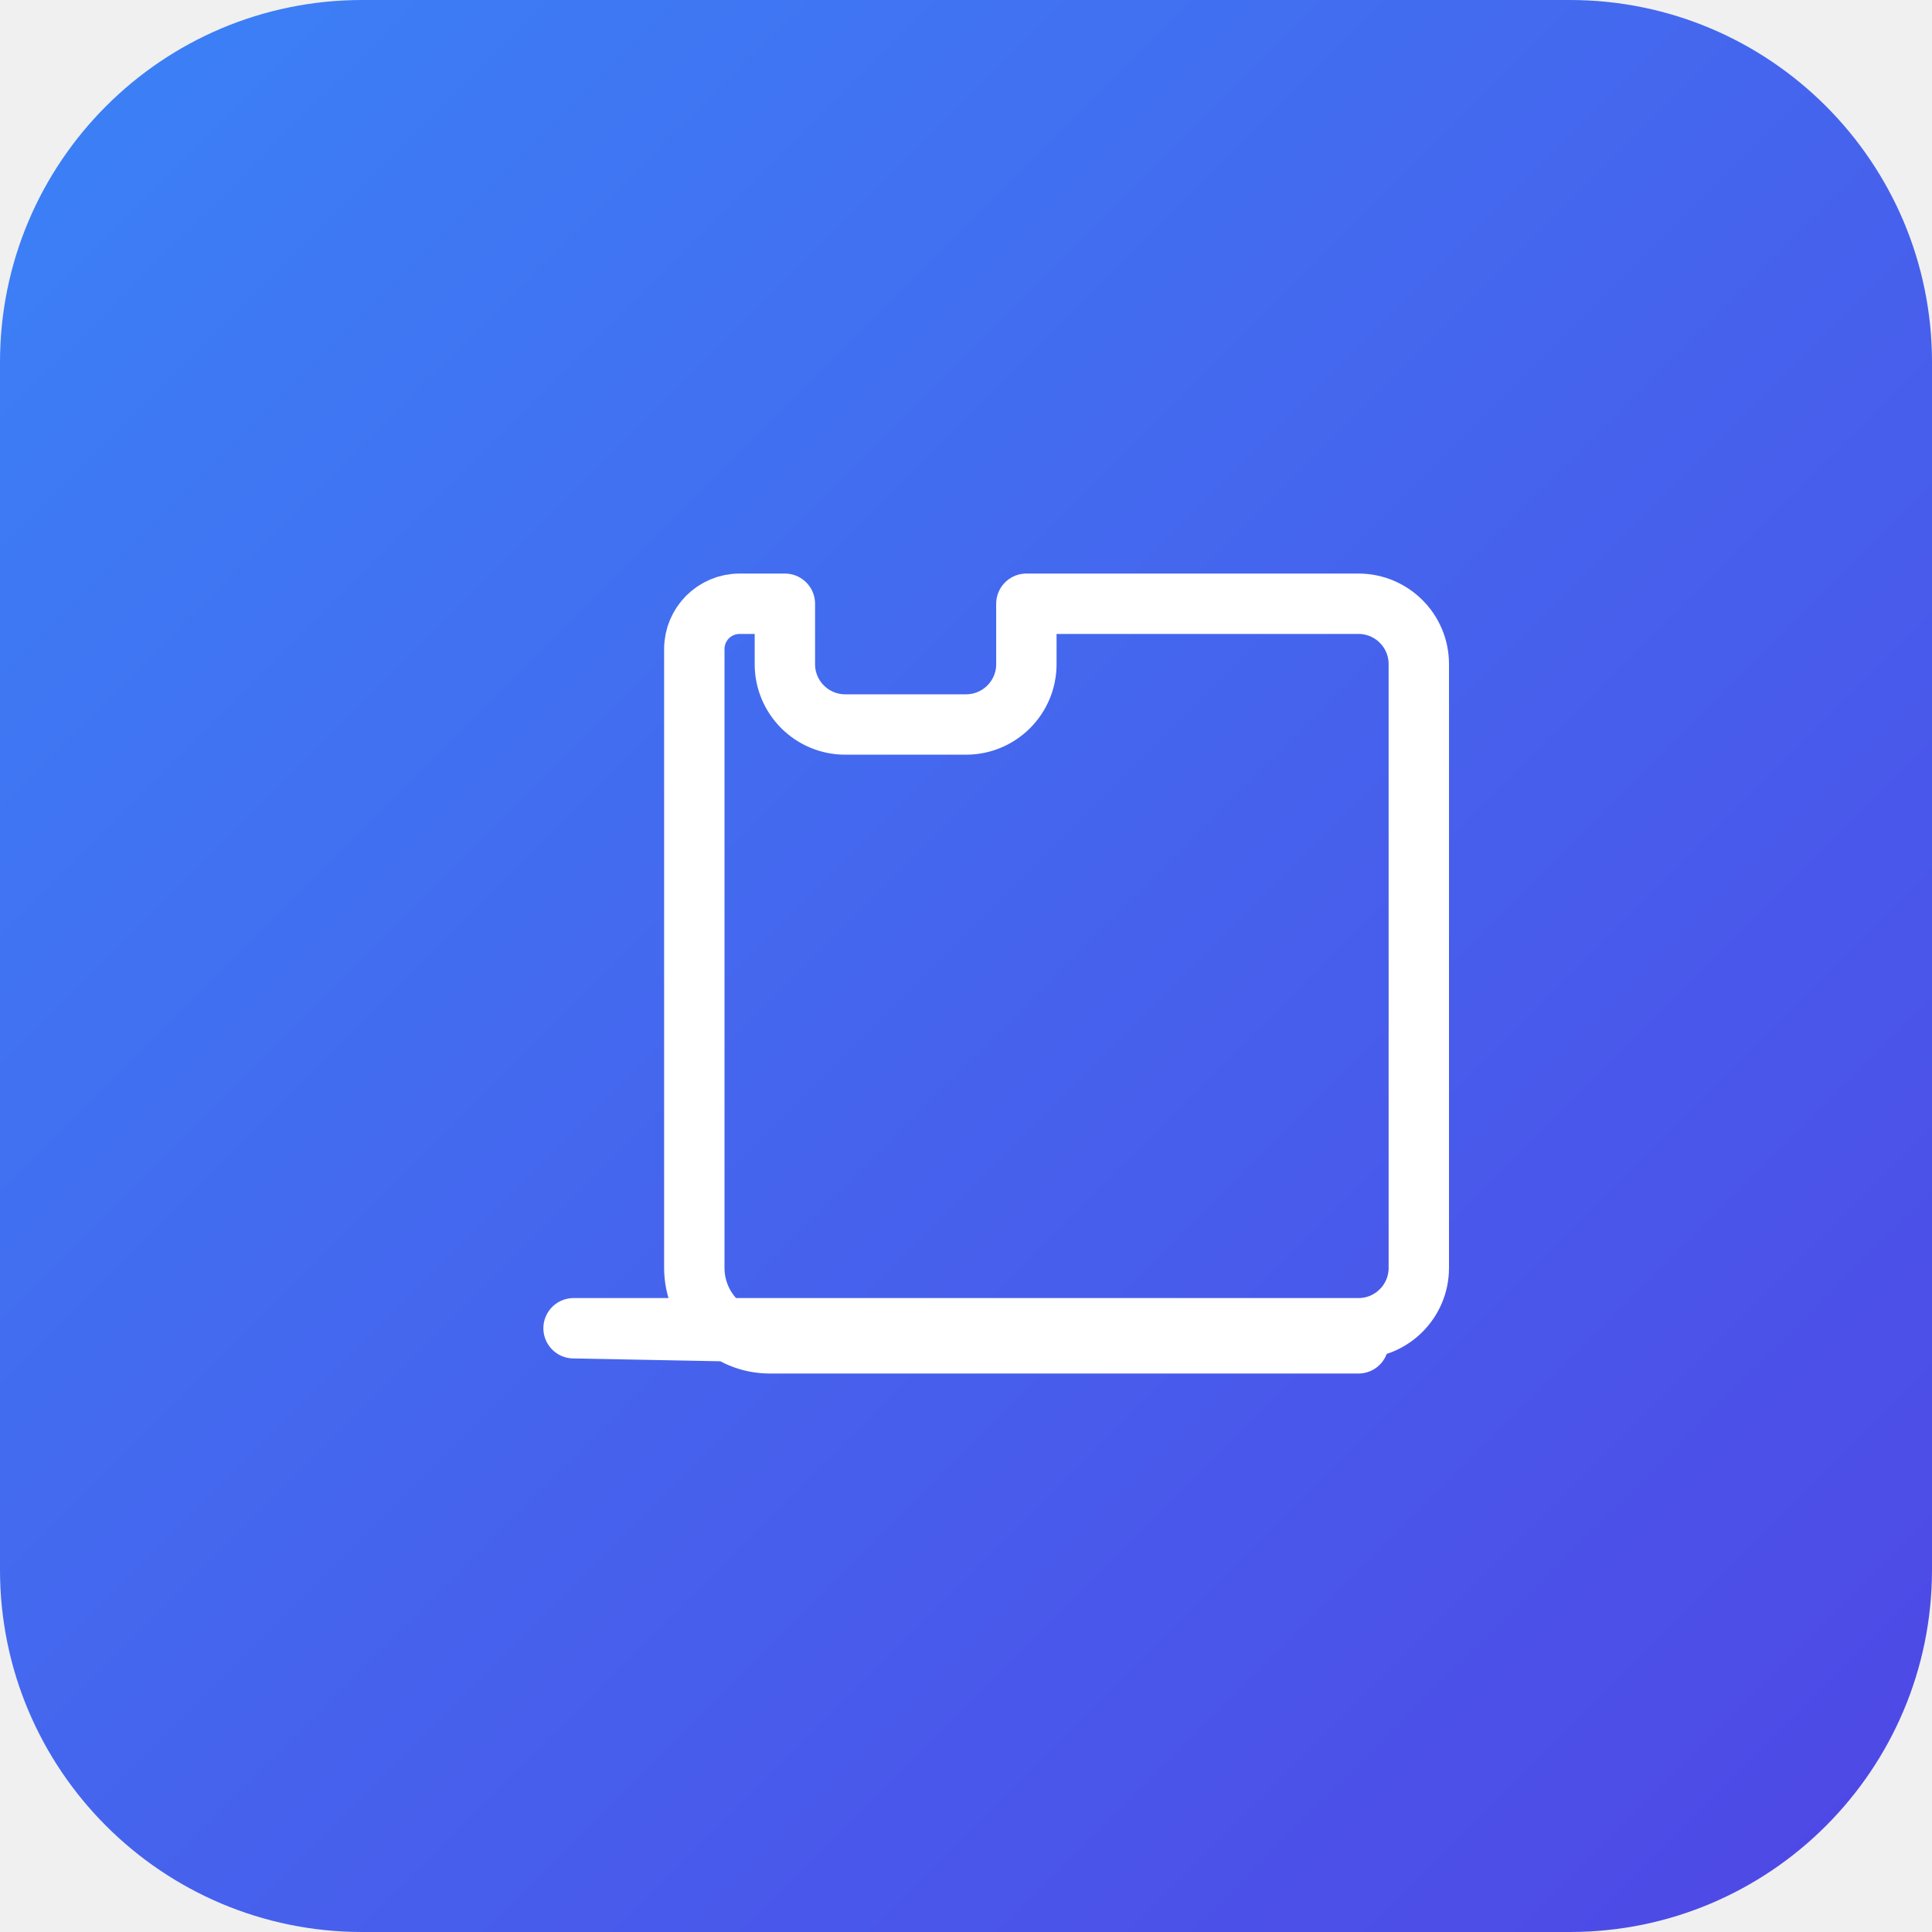
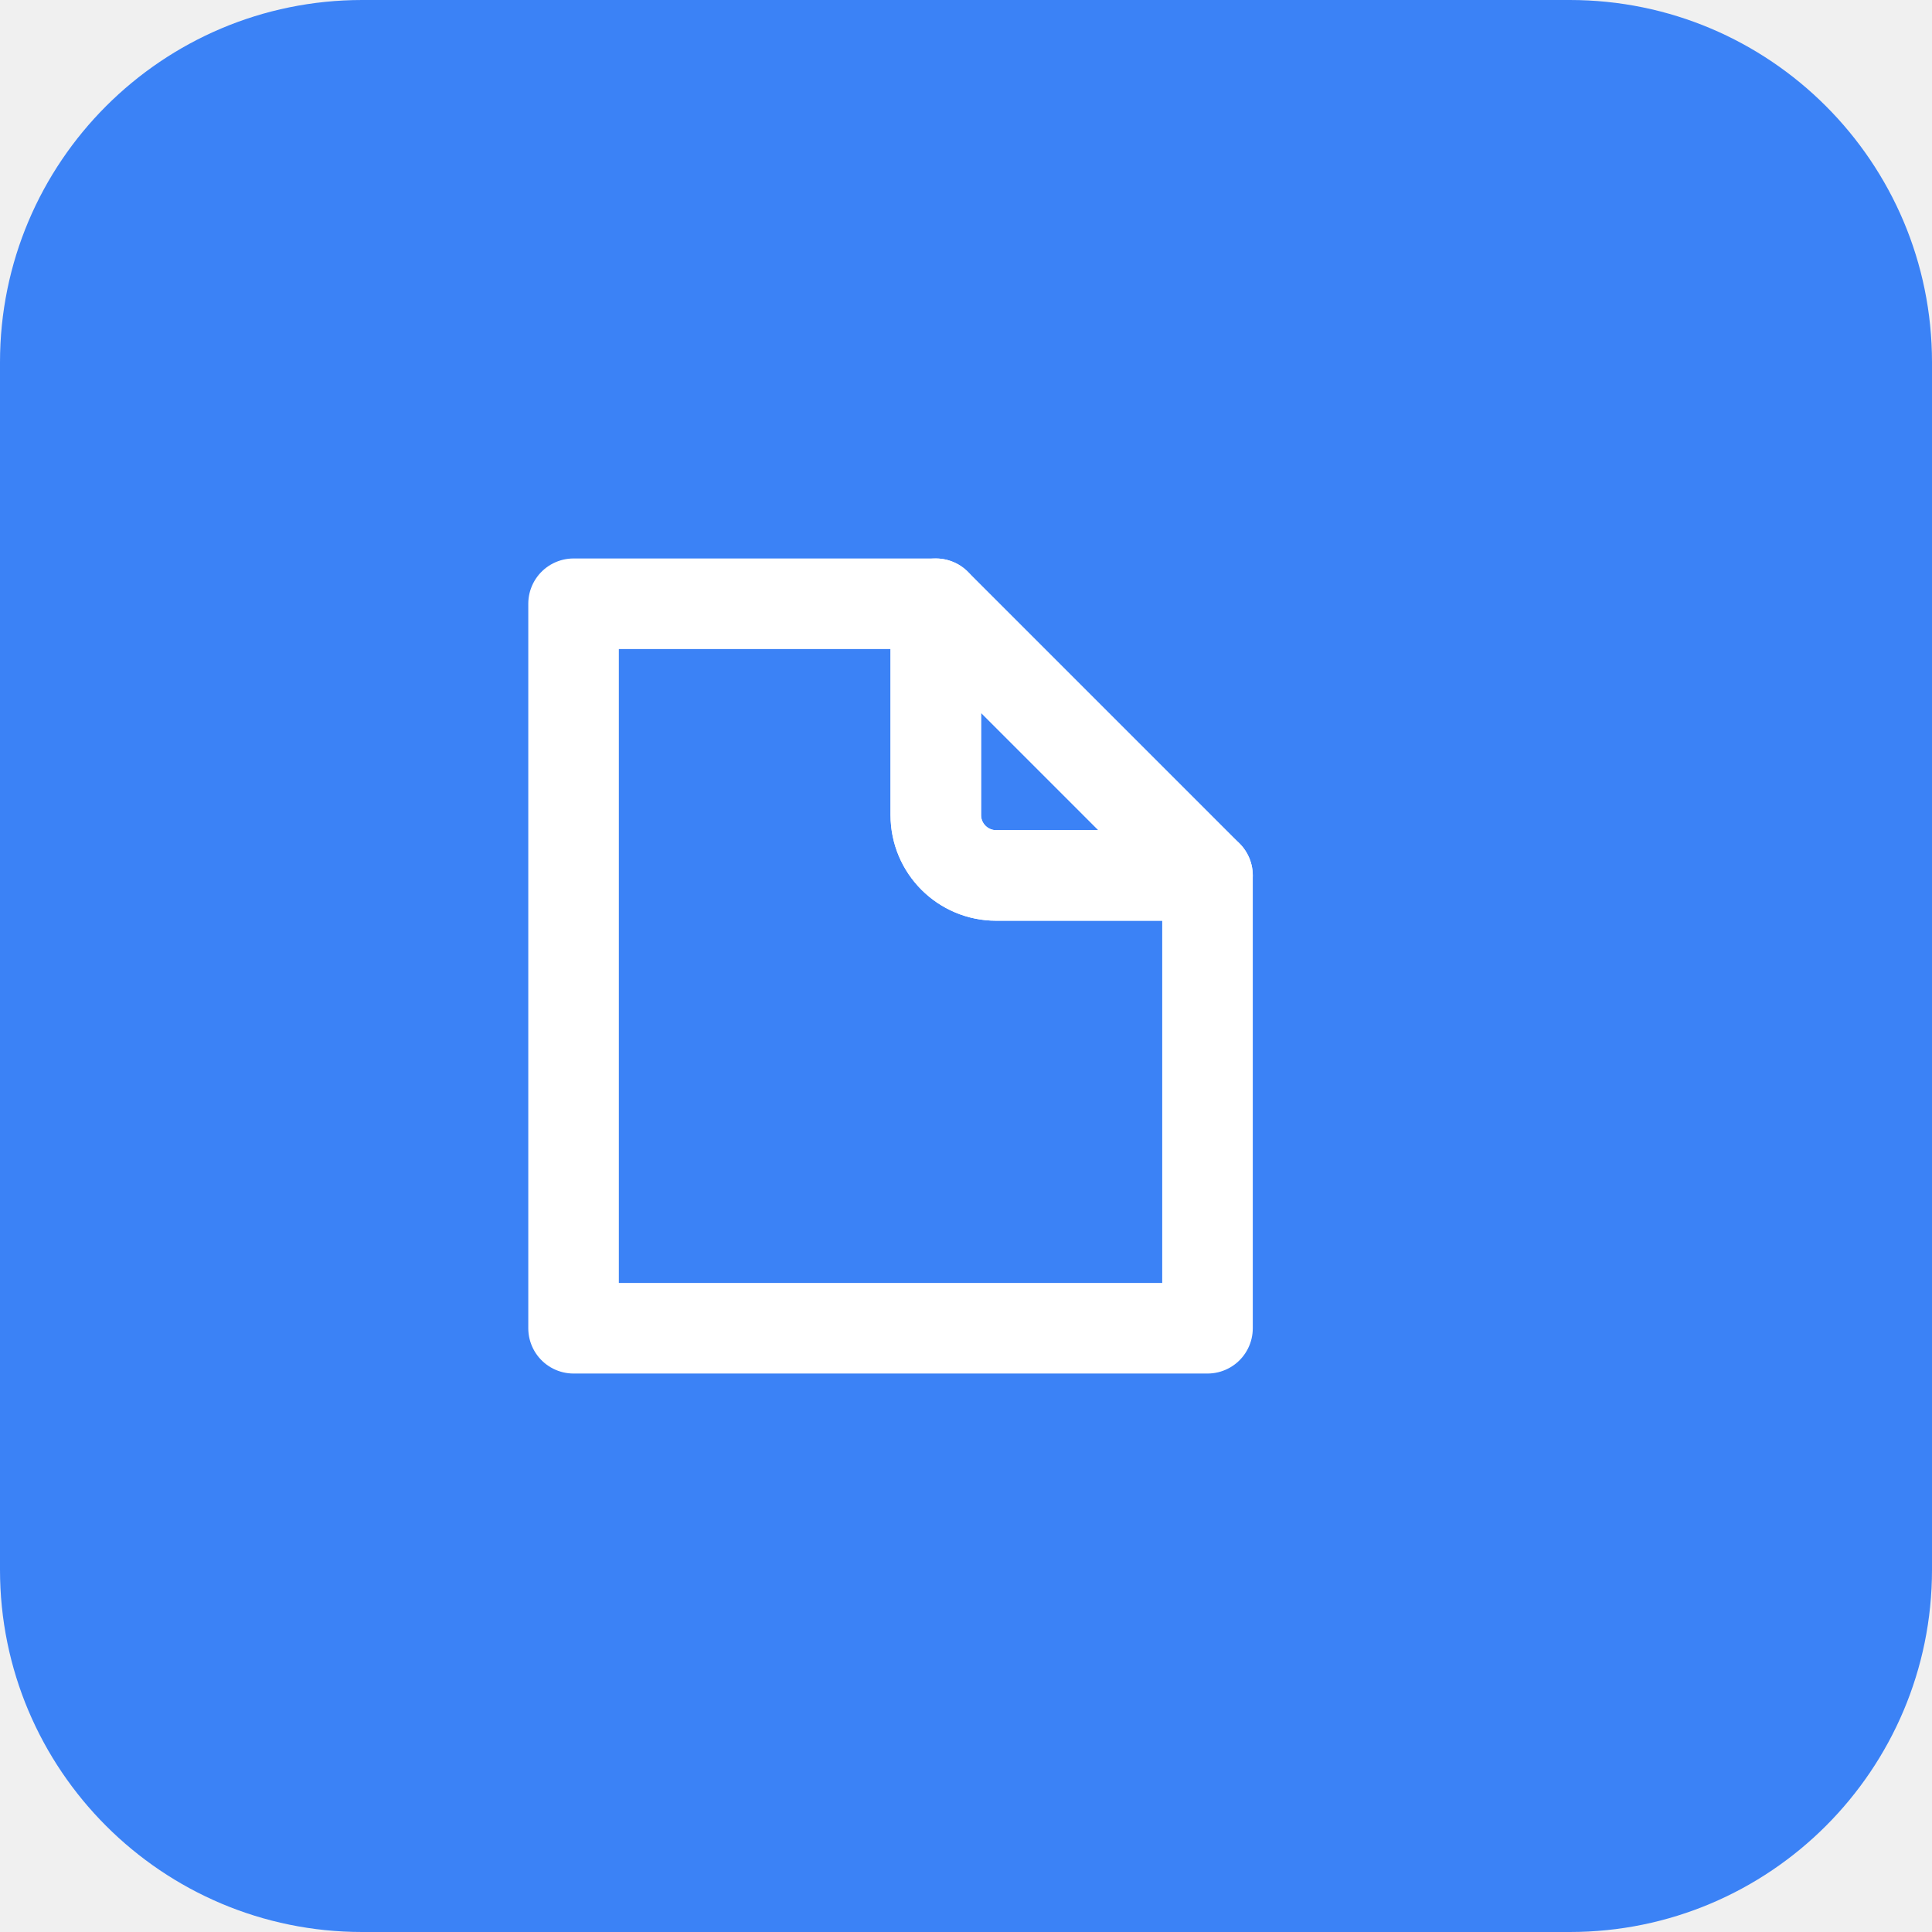
<svg xmlns="http://www.w3.org/2000/svg" width="64" height="64" viewBox="0 0 64 64" fill="none">
-   <rect width="64" height="64" rx="12" fill="url(#gradient)" />
-   <path d="M19 44H45C46.105 44 47 43.105 47 42V22C47 20.895 46.105 20 45 20H34V22C34 23.105 33.105 24 32 24H28C26.895 24 26 23.105 26 22V20H24.5C23.672 20 23 20.672 23 21.5V42C23 43.381 24.119 44.5 25.5 44.5H45Z" stroke="white" stroke-width="2" stroke-linecap="round" stroke-linejoin="round" />
-   <defs>
-     <linearGradient id="gradient" x1="0" y1="0" x2="64" y2="64" gradientUnits="userSpaceOnUse">
-       <stop offset="0" stop-color="#3B82F6" />
-       <stop offset="1" stop-color="#4F46E5" />
-     </linearGradient>
-   </defs>
+   <rect width="64" height="64" rx="12" fill="#3B82F6" />
+   <path d="M19 20H31V27C31 28.105 31.895 29 33 29H40V44H19V20Z" stroke="white" stroke-width="3" stroke-linecap="round" stroke-linejoin="round" />
+   <path d="M31 20V27C31 28.105 31.895 29 33 29H40L31 20Z" stroke="white" stroke-width="3" stroke-linecap="round" stroke-linejoin="round" />
</svg>
